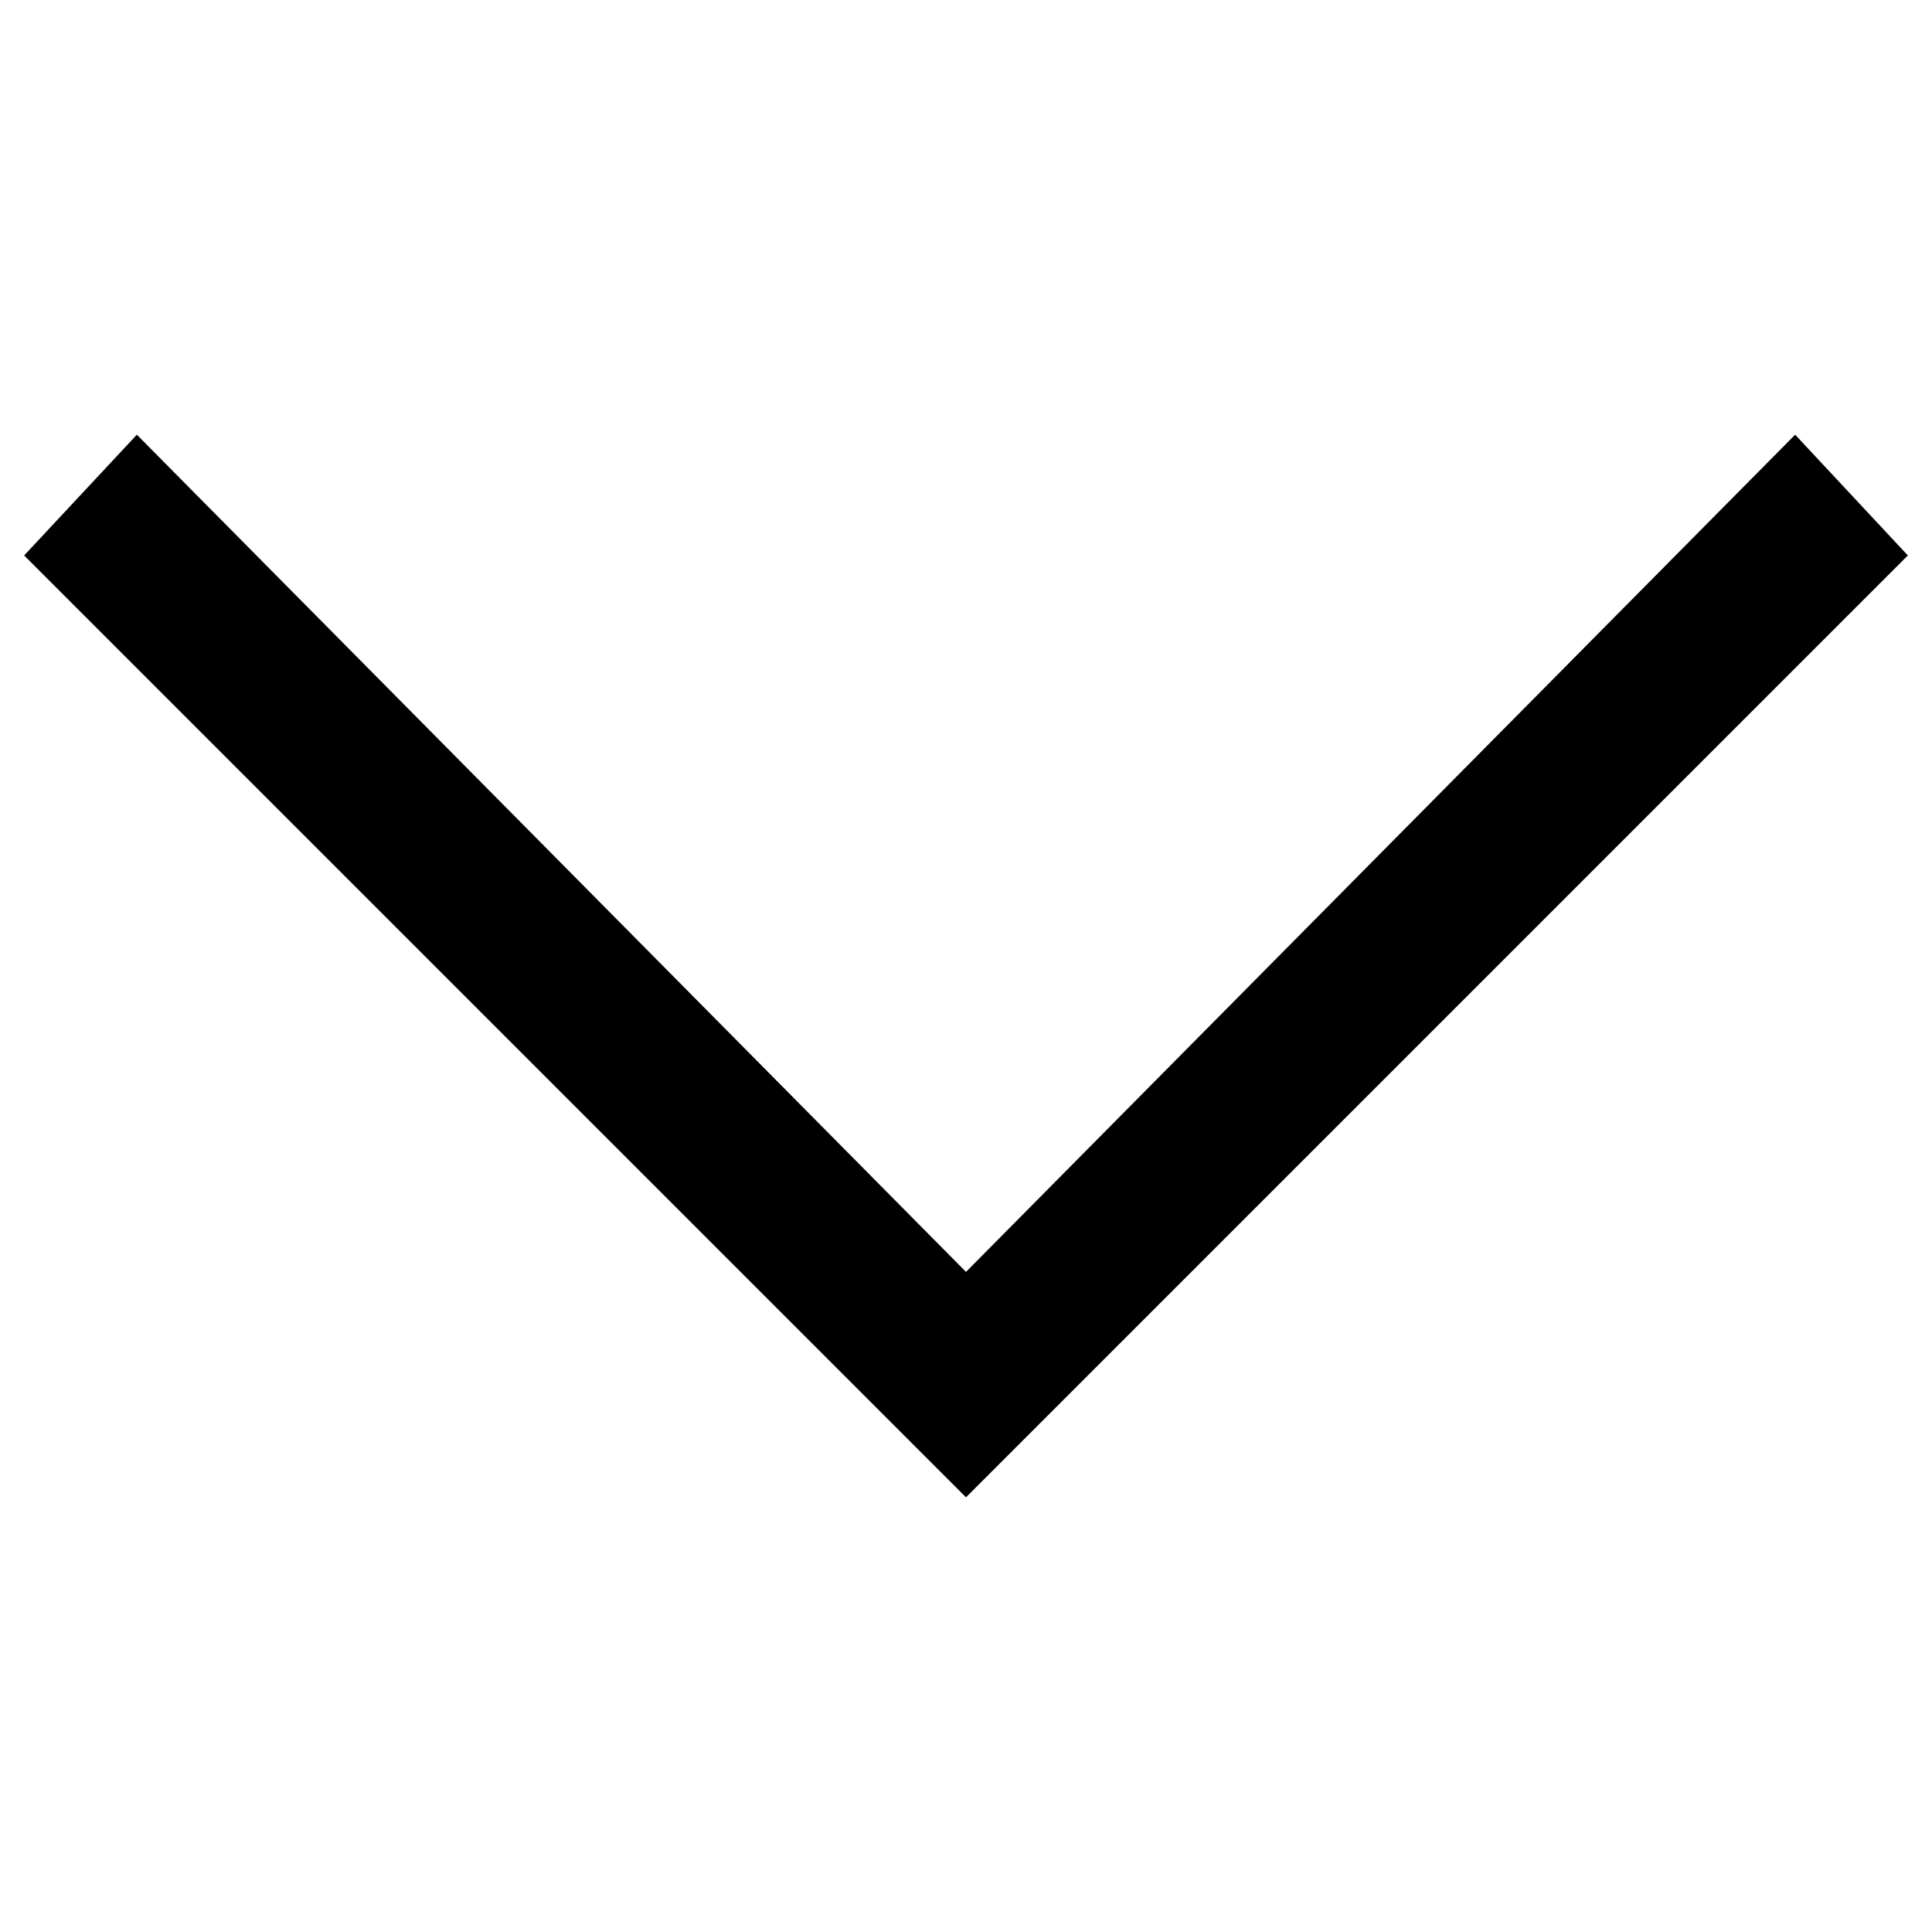
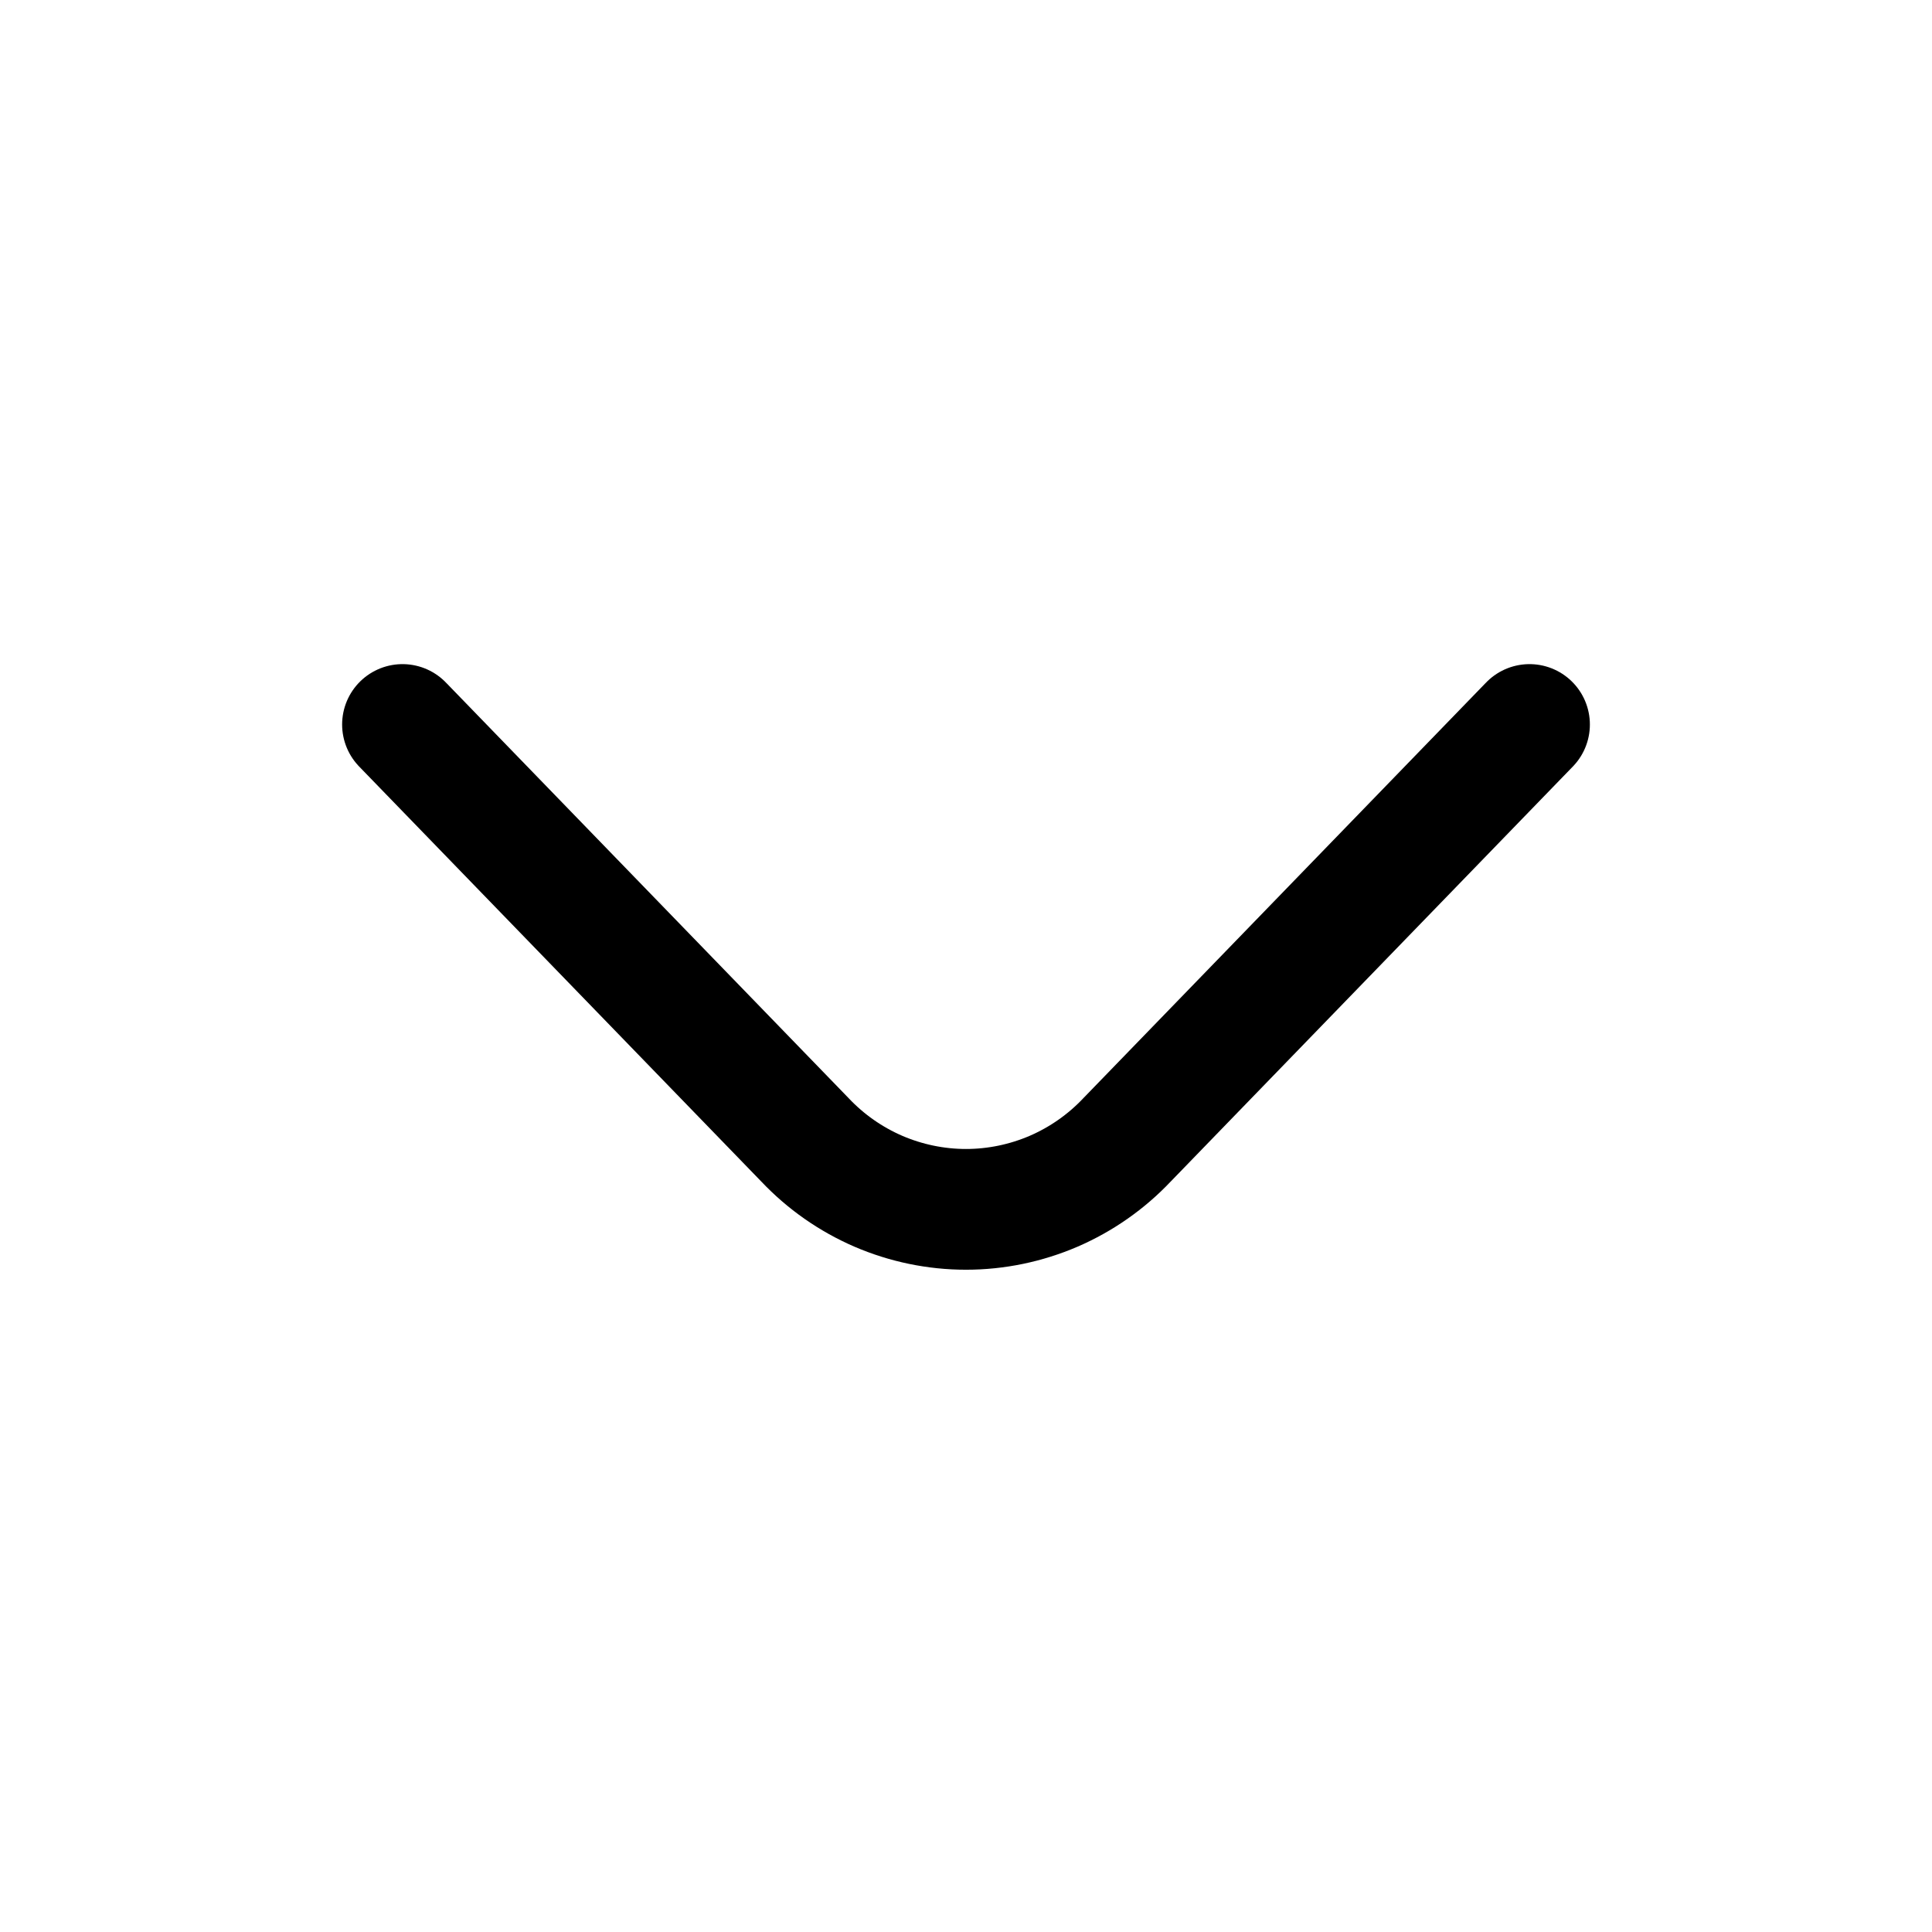
- <svg xmlns="http://www.w3.org/2000/svg" fill="#000000" height="800px" width="800px" version="1.1" id="XMLID_52_" viewBox="0 0 24 24" xml:space="preserve">
-   <g id="down">
-     <g>
-       <polygon points="12,18.6 0.3,6.9 1.7,5.4 12,15.8 22.3,5.4 23.7,6.9   " />
-     </g>
-   </g>
+ <svg xmlns="http://www.w3.org/2000/svg" width="800px" height="800px" viewBox="0 0 24 24" fill="none">
+   <path d="M19 9L14 14.16C13.743 14.432 13.433 14.649 13.089 14.798C12.745 14.946 12.374 15.023 12 15.023C11.626 15.023 11.255 14.946 10.911 14.798C10.567 14.649 10.257 14.432 10 14.16L5 9" stroke="#000000" stroke-width="1.5" stroke-linecap="round" stroke-linejoin="round" />
</svg>
